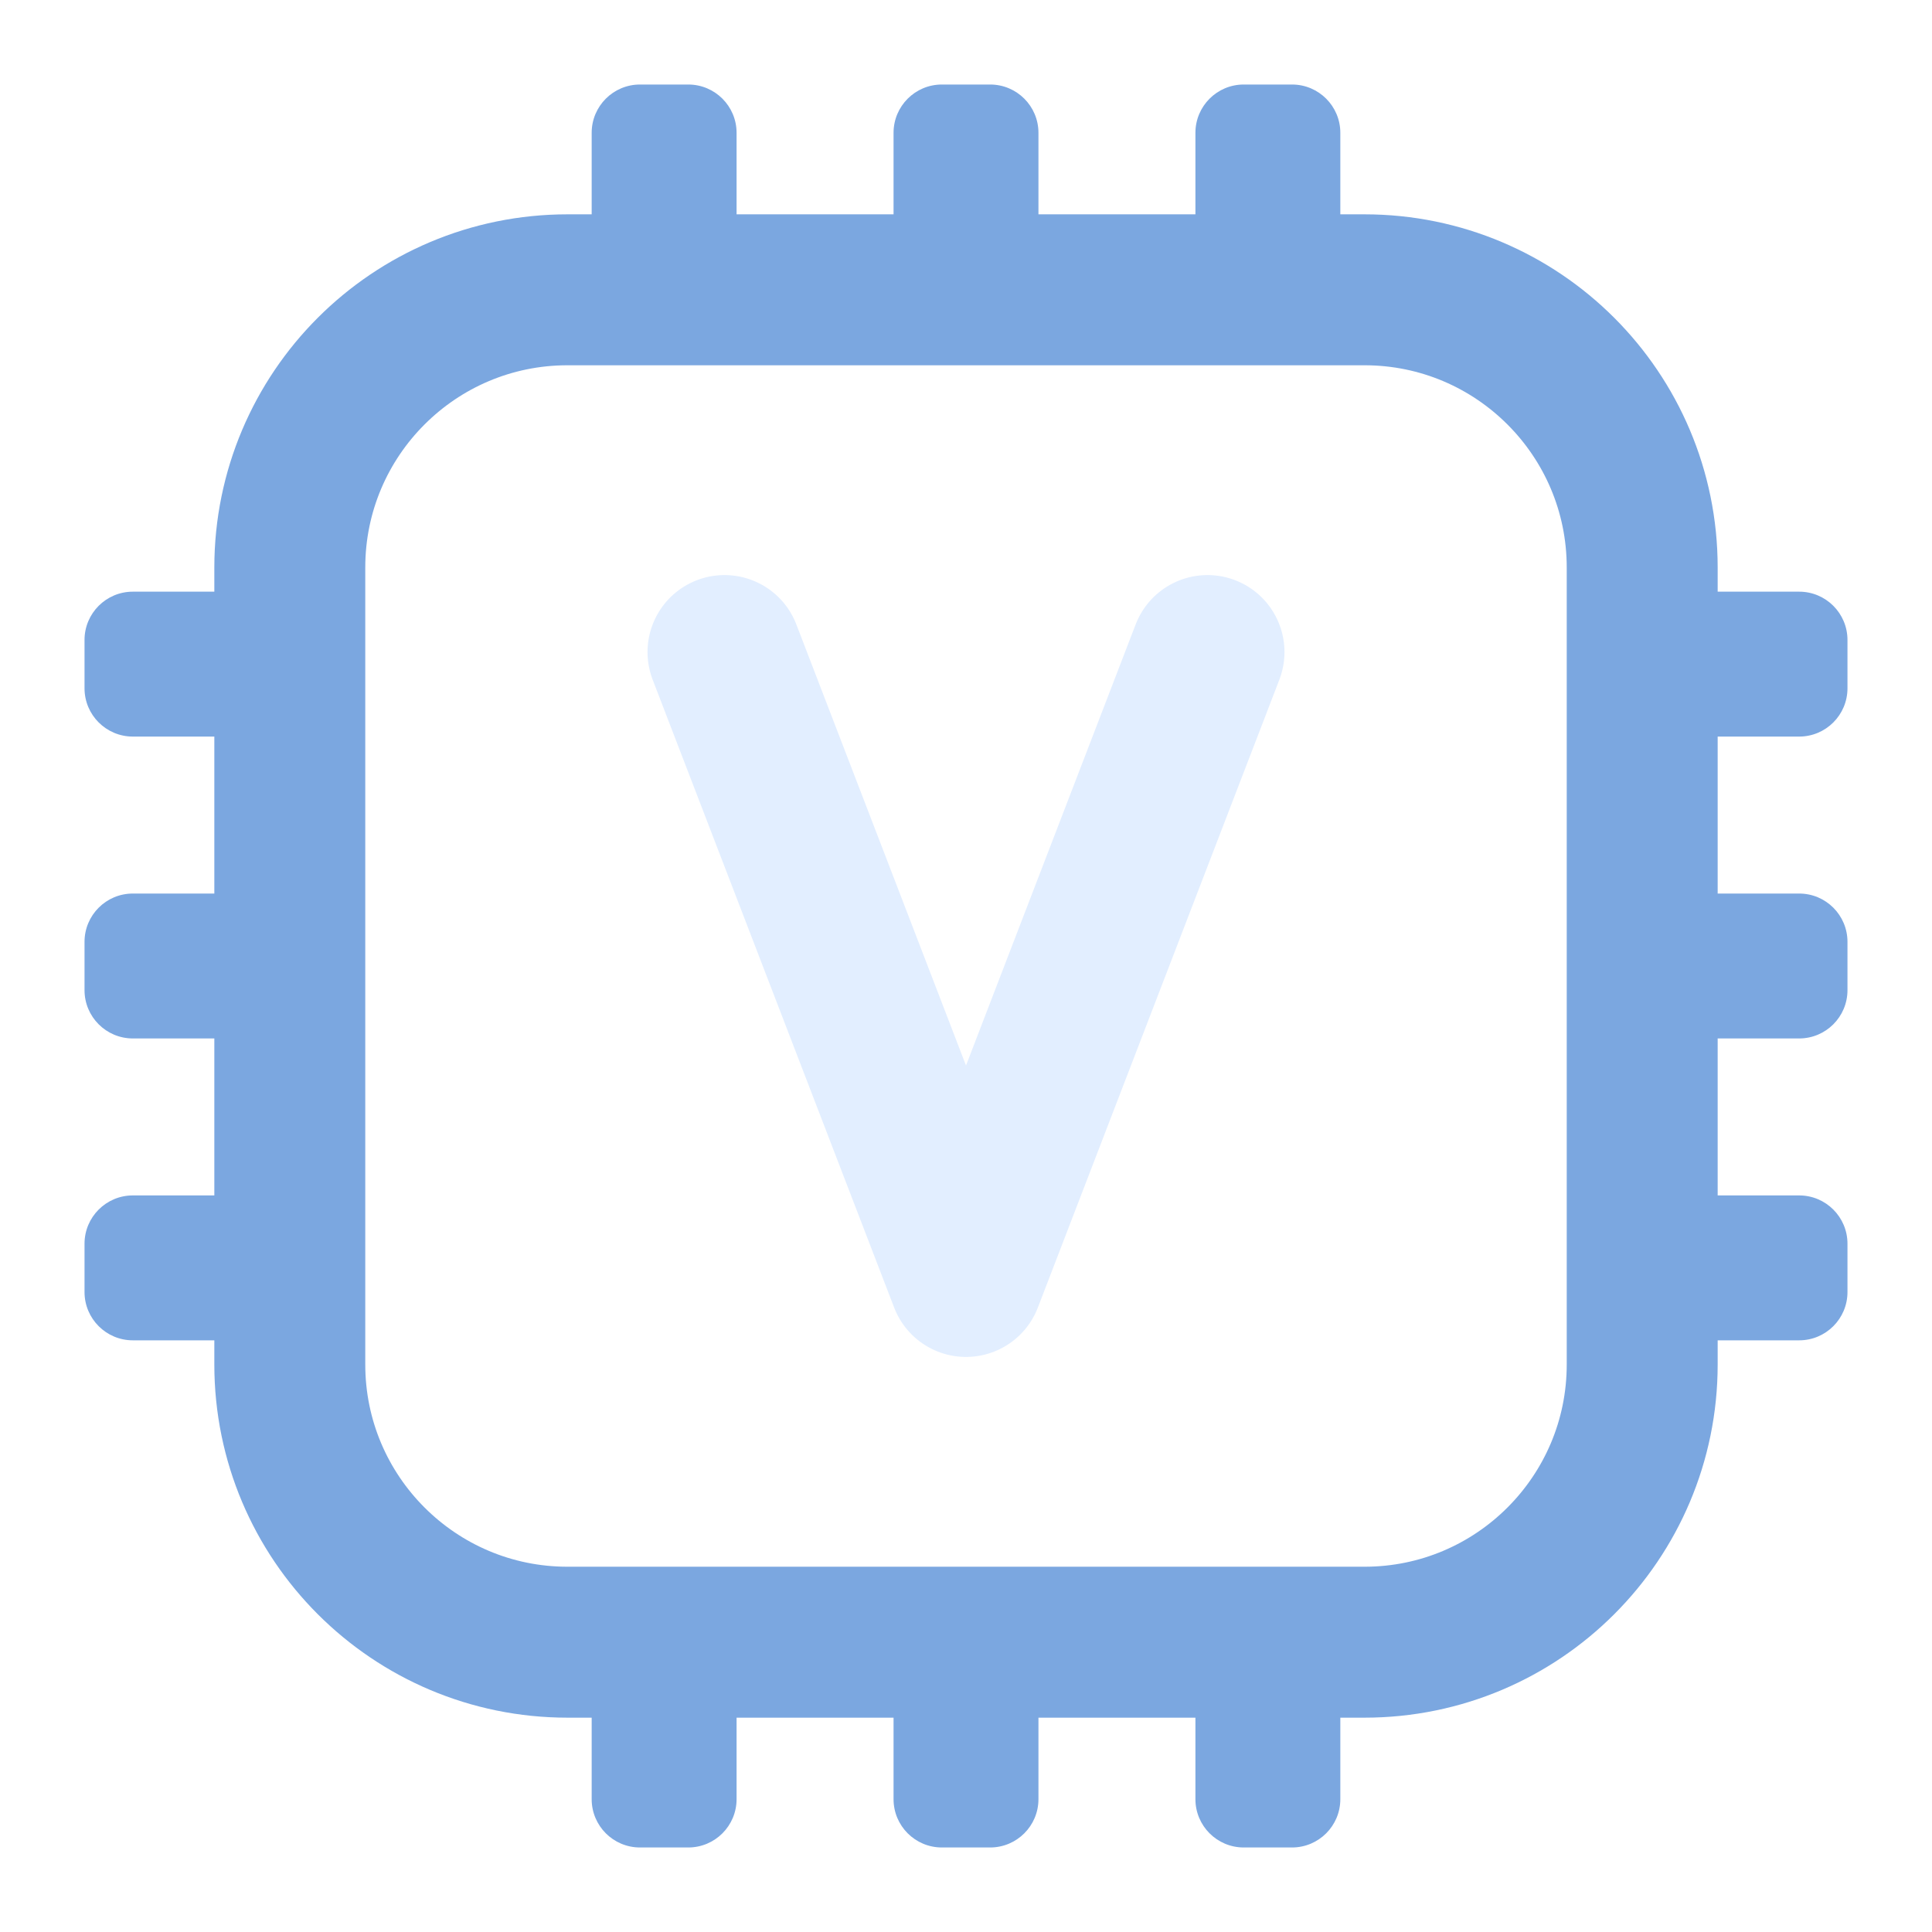
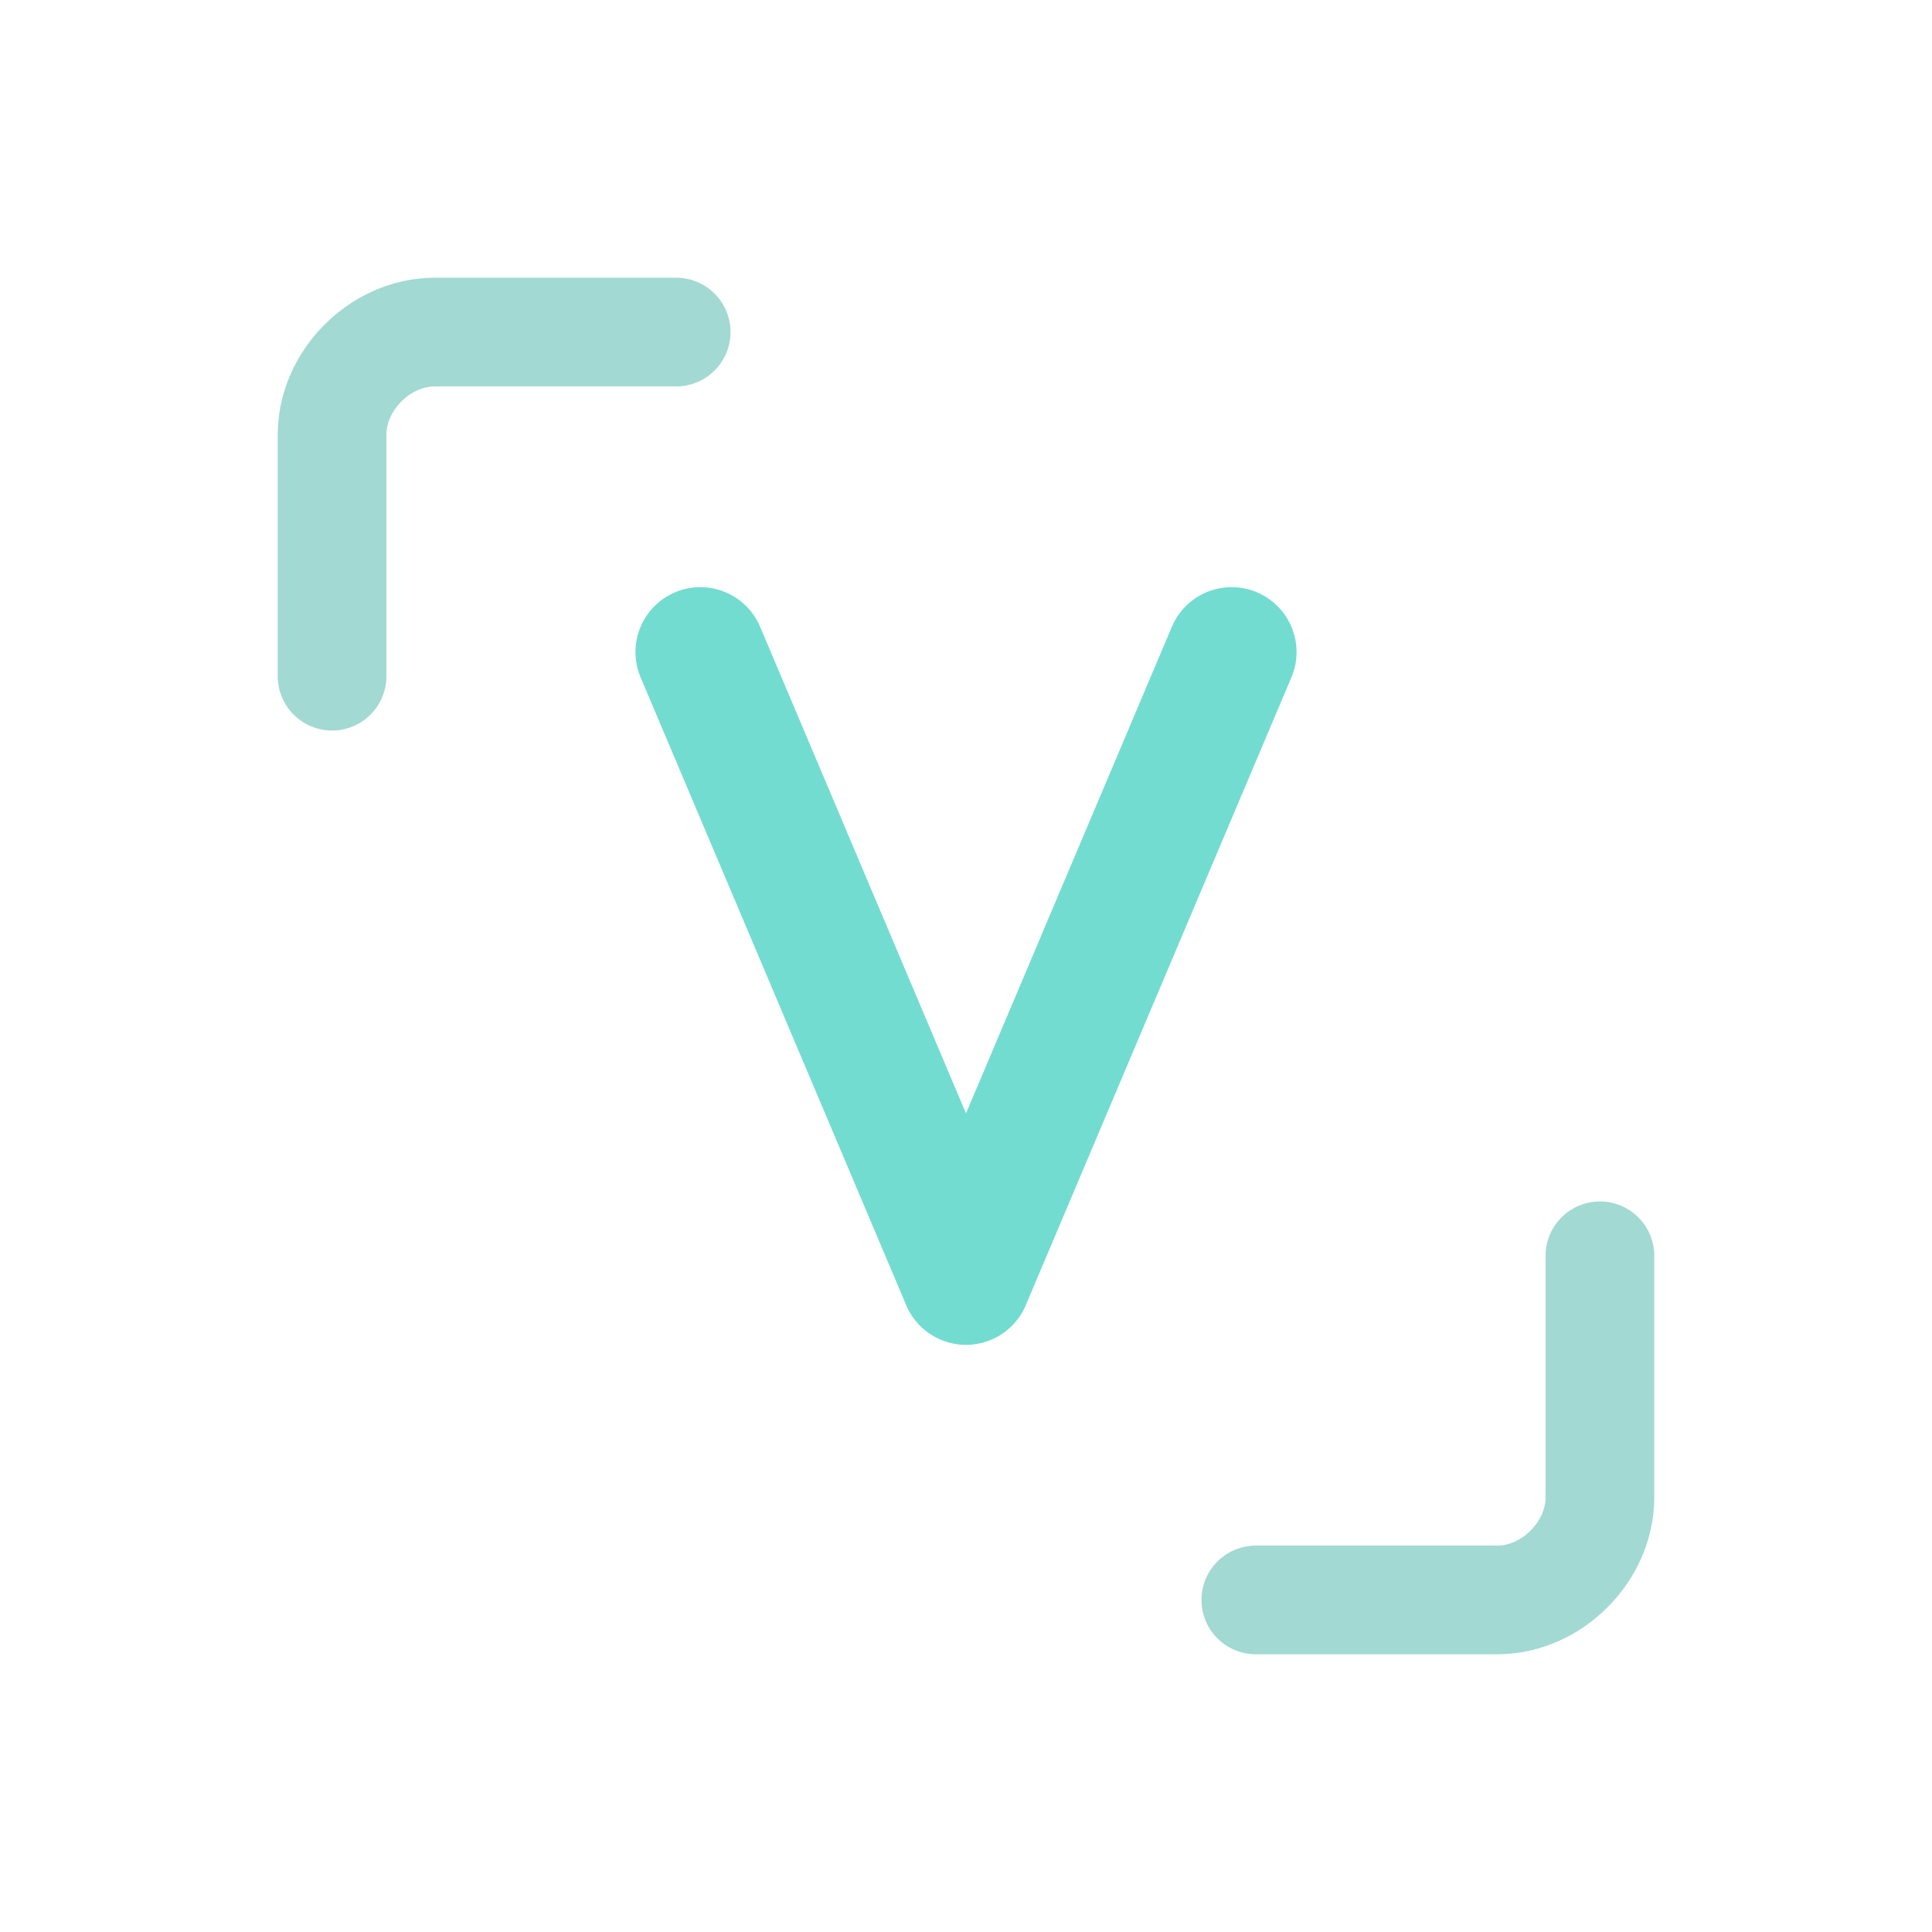
<svg xmlns="http://www.w3.org/2000/svg" width="32" height="32" viewBox="0 0 32 32">
-   <g fill="#7BA7E0">
-     <rect x="9.8" y="1.4" width="2.4" height="3.8" rx="0.8" />
-     <rect x="9.8" y="26.8" width="2.4" height="3.8" rx="0.8" />
-     <rect x="1.4" y="9.8" width="3.8" height="2.4" rx="0.8" />
-     <rect x="26.8" y="9.8" width="3.8" height="2.4" rx="0.8" />
-     <rect x="14.8" y="1.4" width="2.4" height="3.8" rx="0.8" />
-     <rect x="14.8" y="26.8" width="2.4" height="3.8" rx="0.8" />
-     <rect x="1.4" y="14.8" width="3.8" height="2.4" rx="0.8" />
-     <rect x="26.8" y="14.8" width="3.8" height="2.4" rx="0.8" />
-     <rect x="19.8" y="1.4" width="2.4" height="3.8" rx="0.8" />
-     <rect x="19.8" y="26.8" width="2.4" height="3.8" rx="0.8" />
-     <rect x="1.4" y="19.8" width="3.8" height="2.4" rx="0.8" />
-     <rect x="26.8" y="19.8" width="3.8" height="2.4" rx="0.8" />
-   </g>
-   <rect x="4.8" y="4.8" width="22.4" height="22.4" rx="4.6" fill="none" stroke="#7BA7E0" stroke-width="2.5" />
-   <path d="M 12.0 10.8 L 16.0 21.2 L 20.0 10.8" fill="none" stroke="#E2EEFF" stroke-width="2.55" stroke-linecap="round" stroke-linejoin="round" />
+   <path d="M 5.5 11.2 V 7.2 C 5.5 6.3 6.3 5.5 7.2 5.5 H 11.2 M 26.5 20.8 V 24.8 C 26.5 25.7 25.7 26.5 24.8 26.5 H 20.8" fill="none" stroke="#4DB6AC" stroke-opacity="0.52" stroke-width="1.8" stroke-linecap="round" />
+   <path d="M 11.6 10.8 L 16.0 21.2 L 20.4 10.8" fill="none" stroke="#64D8CB" stroke-opacity="0.90" stroke-width="2.15" stroke-linecap="round" stroke-linejoin="round" />
</svg>
